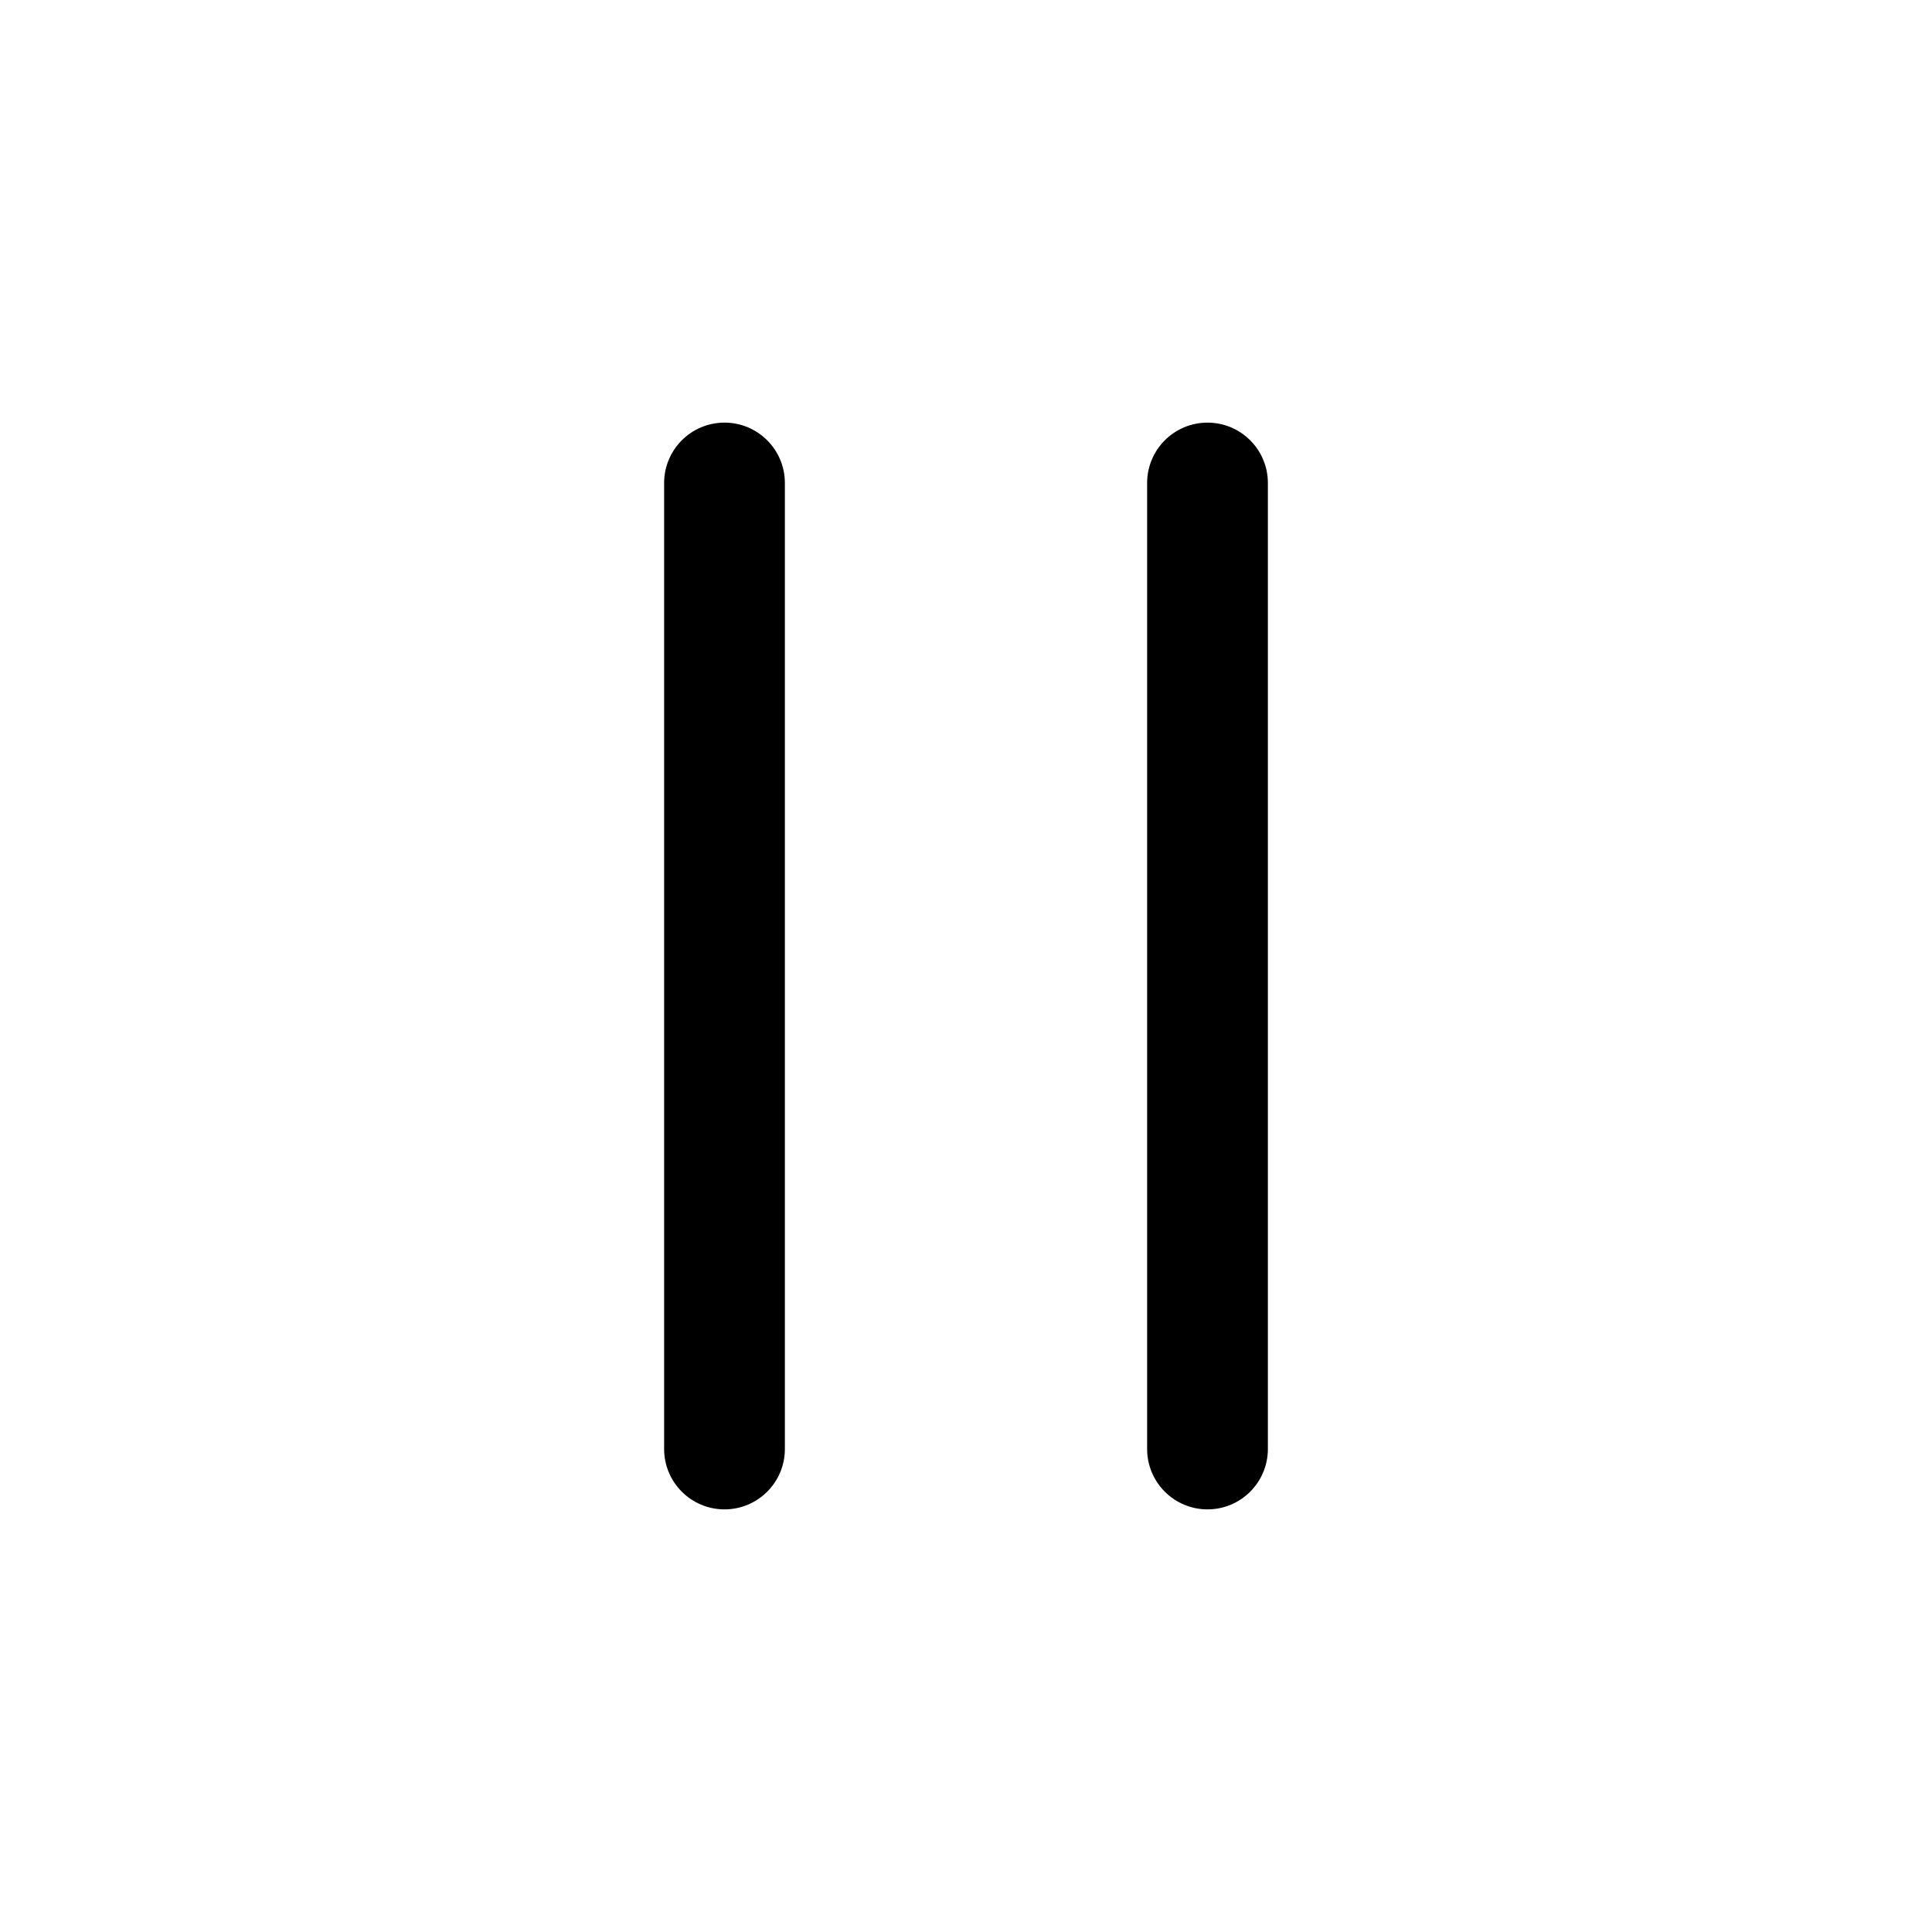
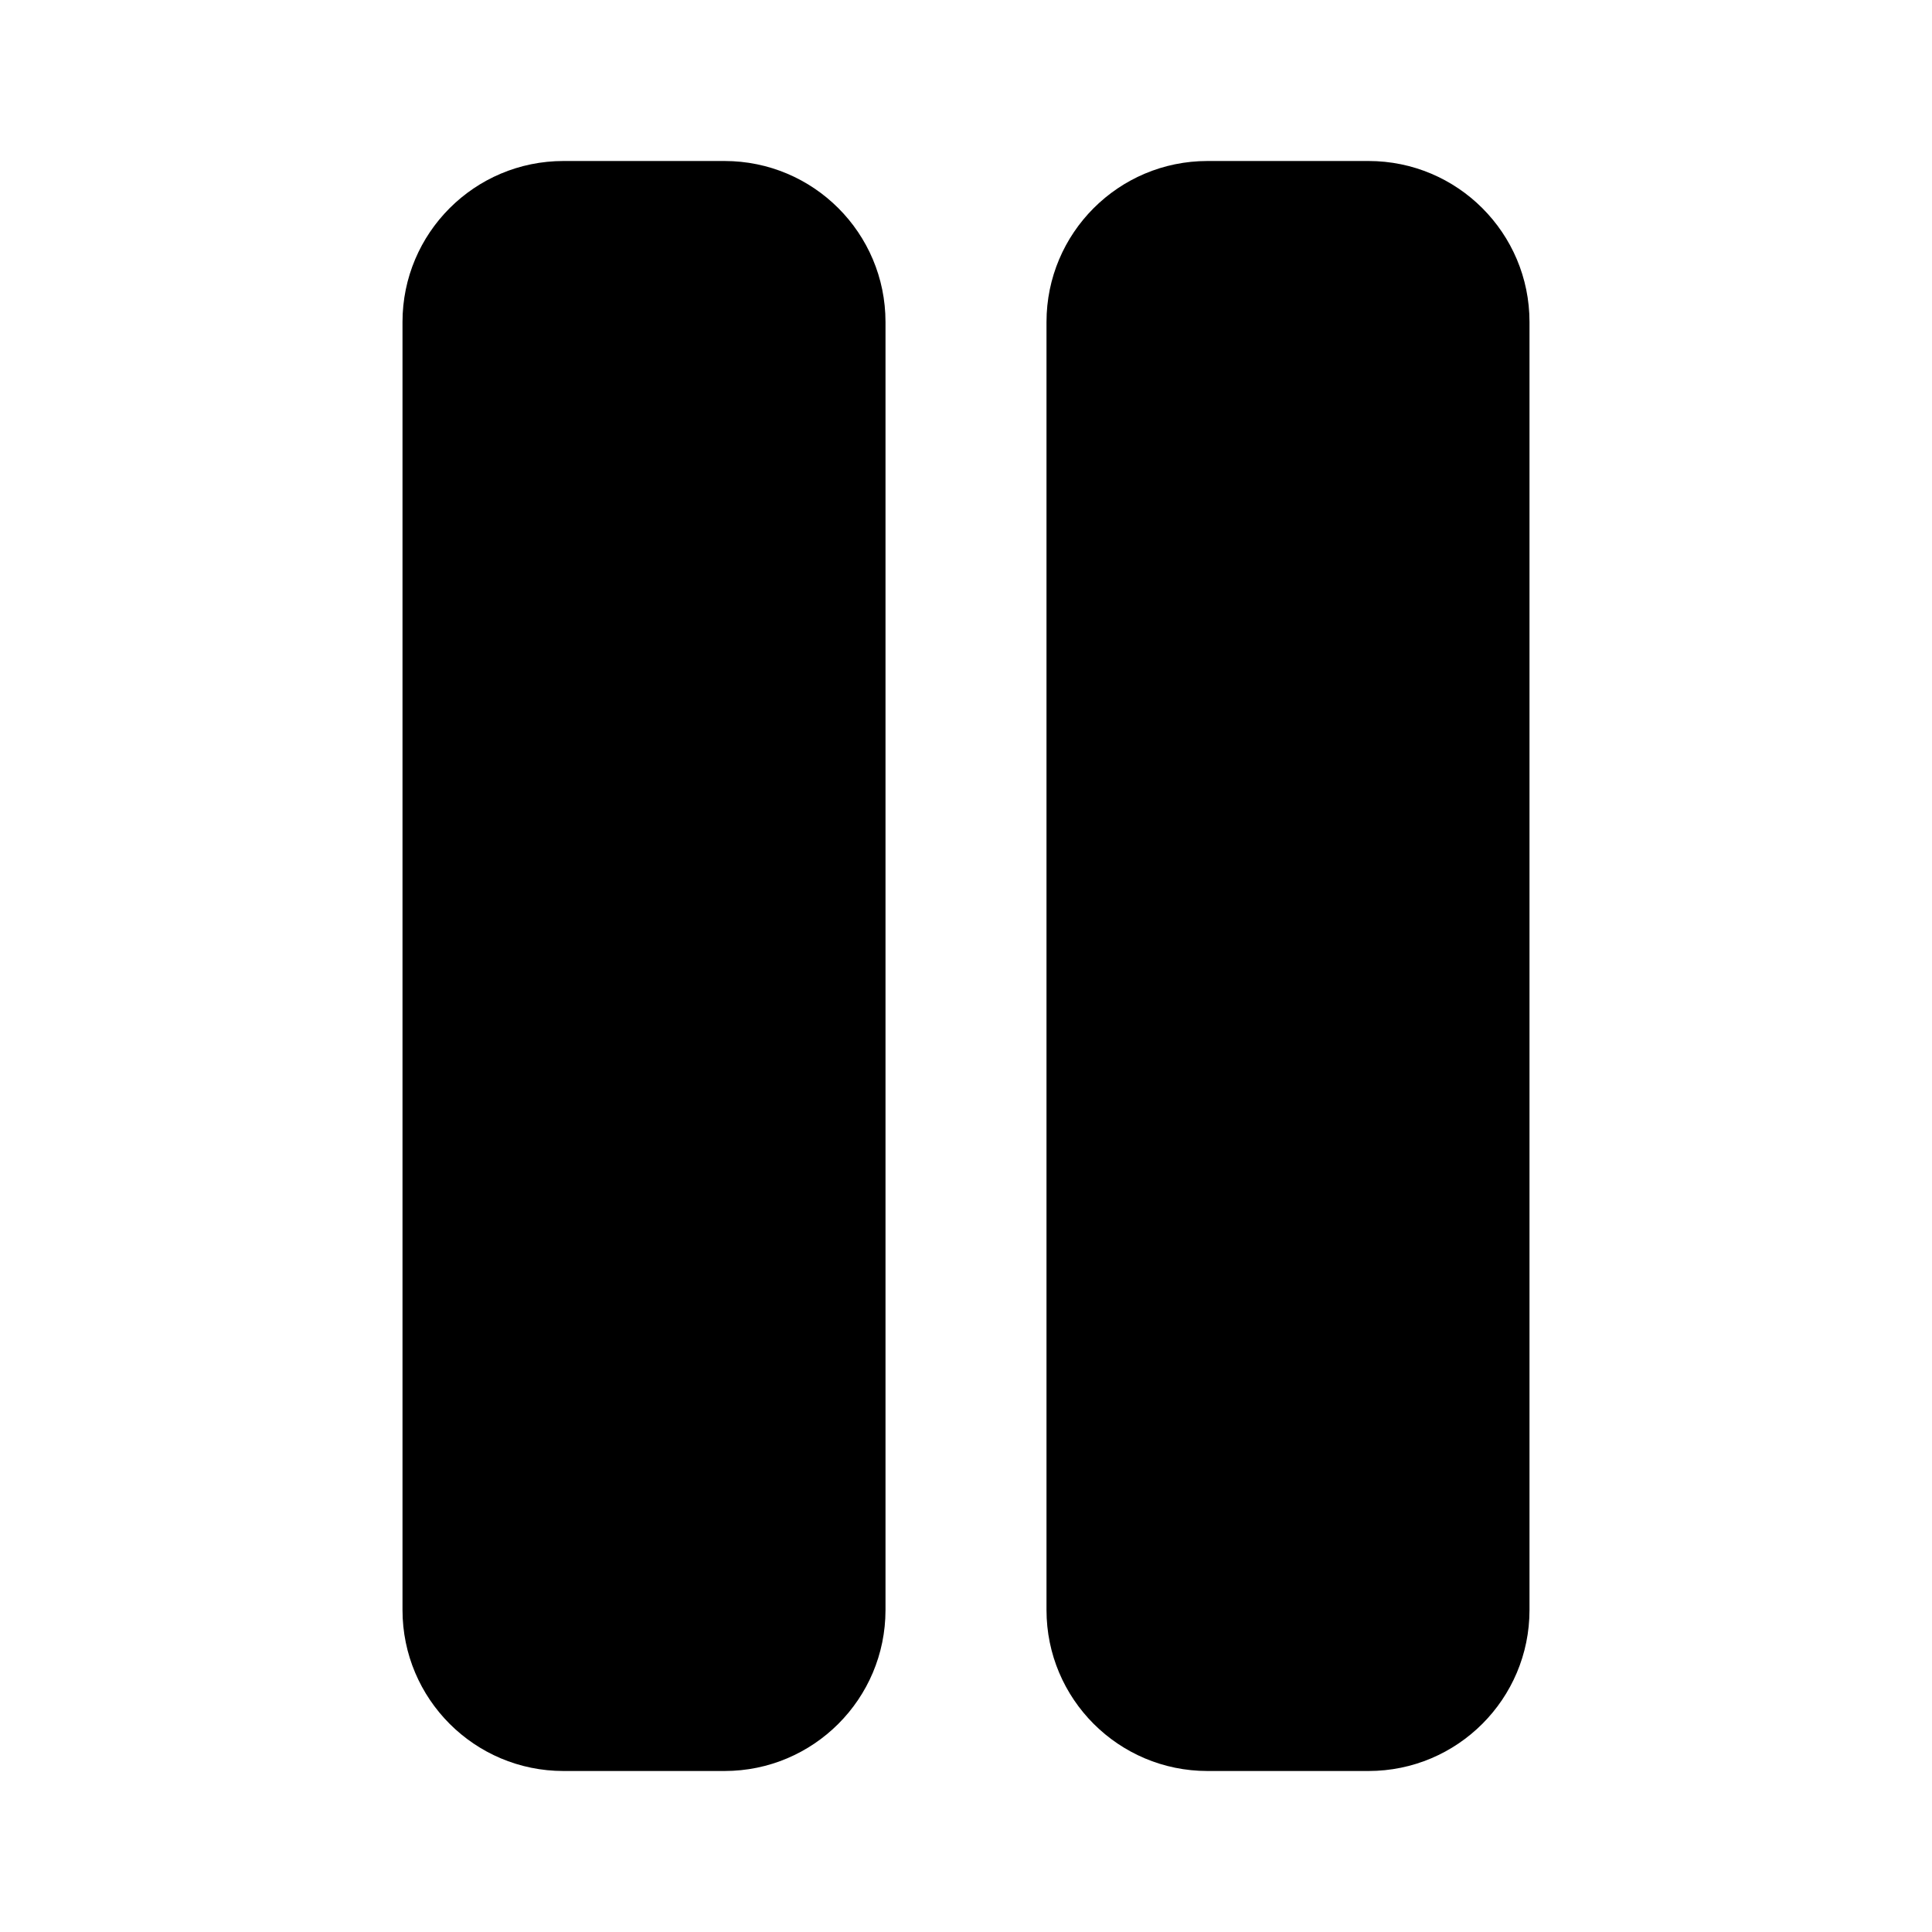
- <svg xmlns="http://www.w3.org/2000/svg" width="16" height="16" viewBox="0 0 16 16">
-   <path fill="currentColor" d="M6 3.5a.5.5 0 0 1 .5.5v8a.5.5 0 0 1-1 0V4a.5.5 0 0 1 .5-.5m4 0a.5.5 0 0 1 .5.5v8a.5.5 0 0 1-1 0V4a.5.5 0 0 1 .5-.5" />
+ <svg xmlns="http://www.w3.org/2000/svg" fill="#000000" width="800px" height="800px" viewBox="0 0 24 24" id="pause" data-name="Flat Color" class="icon flat-color">
+   <path id="primary" d="M19,4V20a2,2,0,0,1-2,2H15a2,2,0,0,1-2-2V4a2,2,0,0,1,2-2h2A2,2,0,0,1,19,4ZM9,2H7A2,2,0,0,0,5,4V20a2,2,0,0,0,2,2H9a2,2,0,0,0,2-2V4A2,2,0,0,0,9,2Z" style="fill: rgb(0, 0, 0);" />
</svg>
